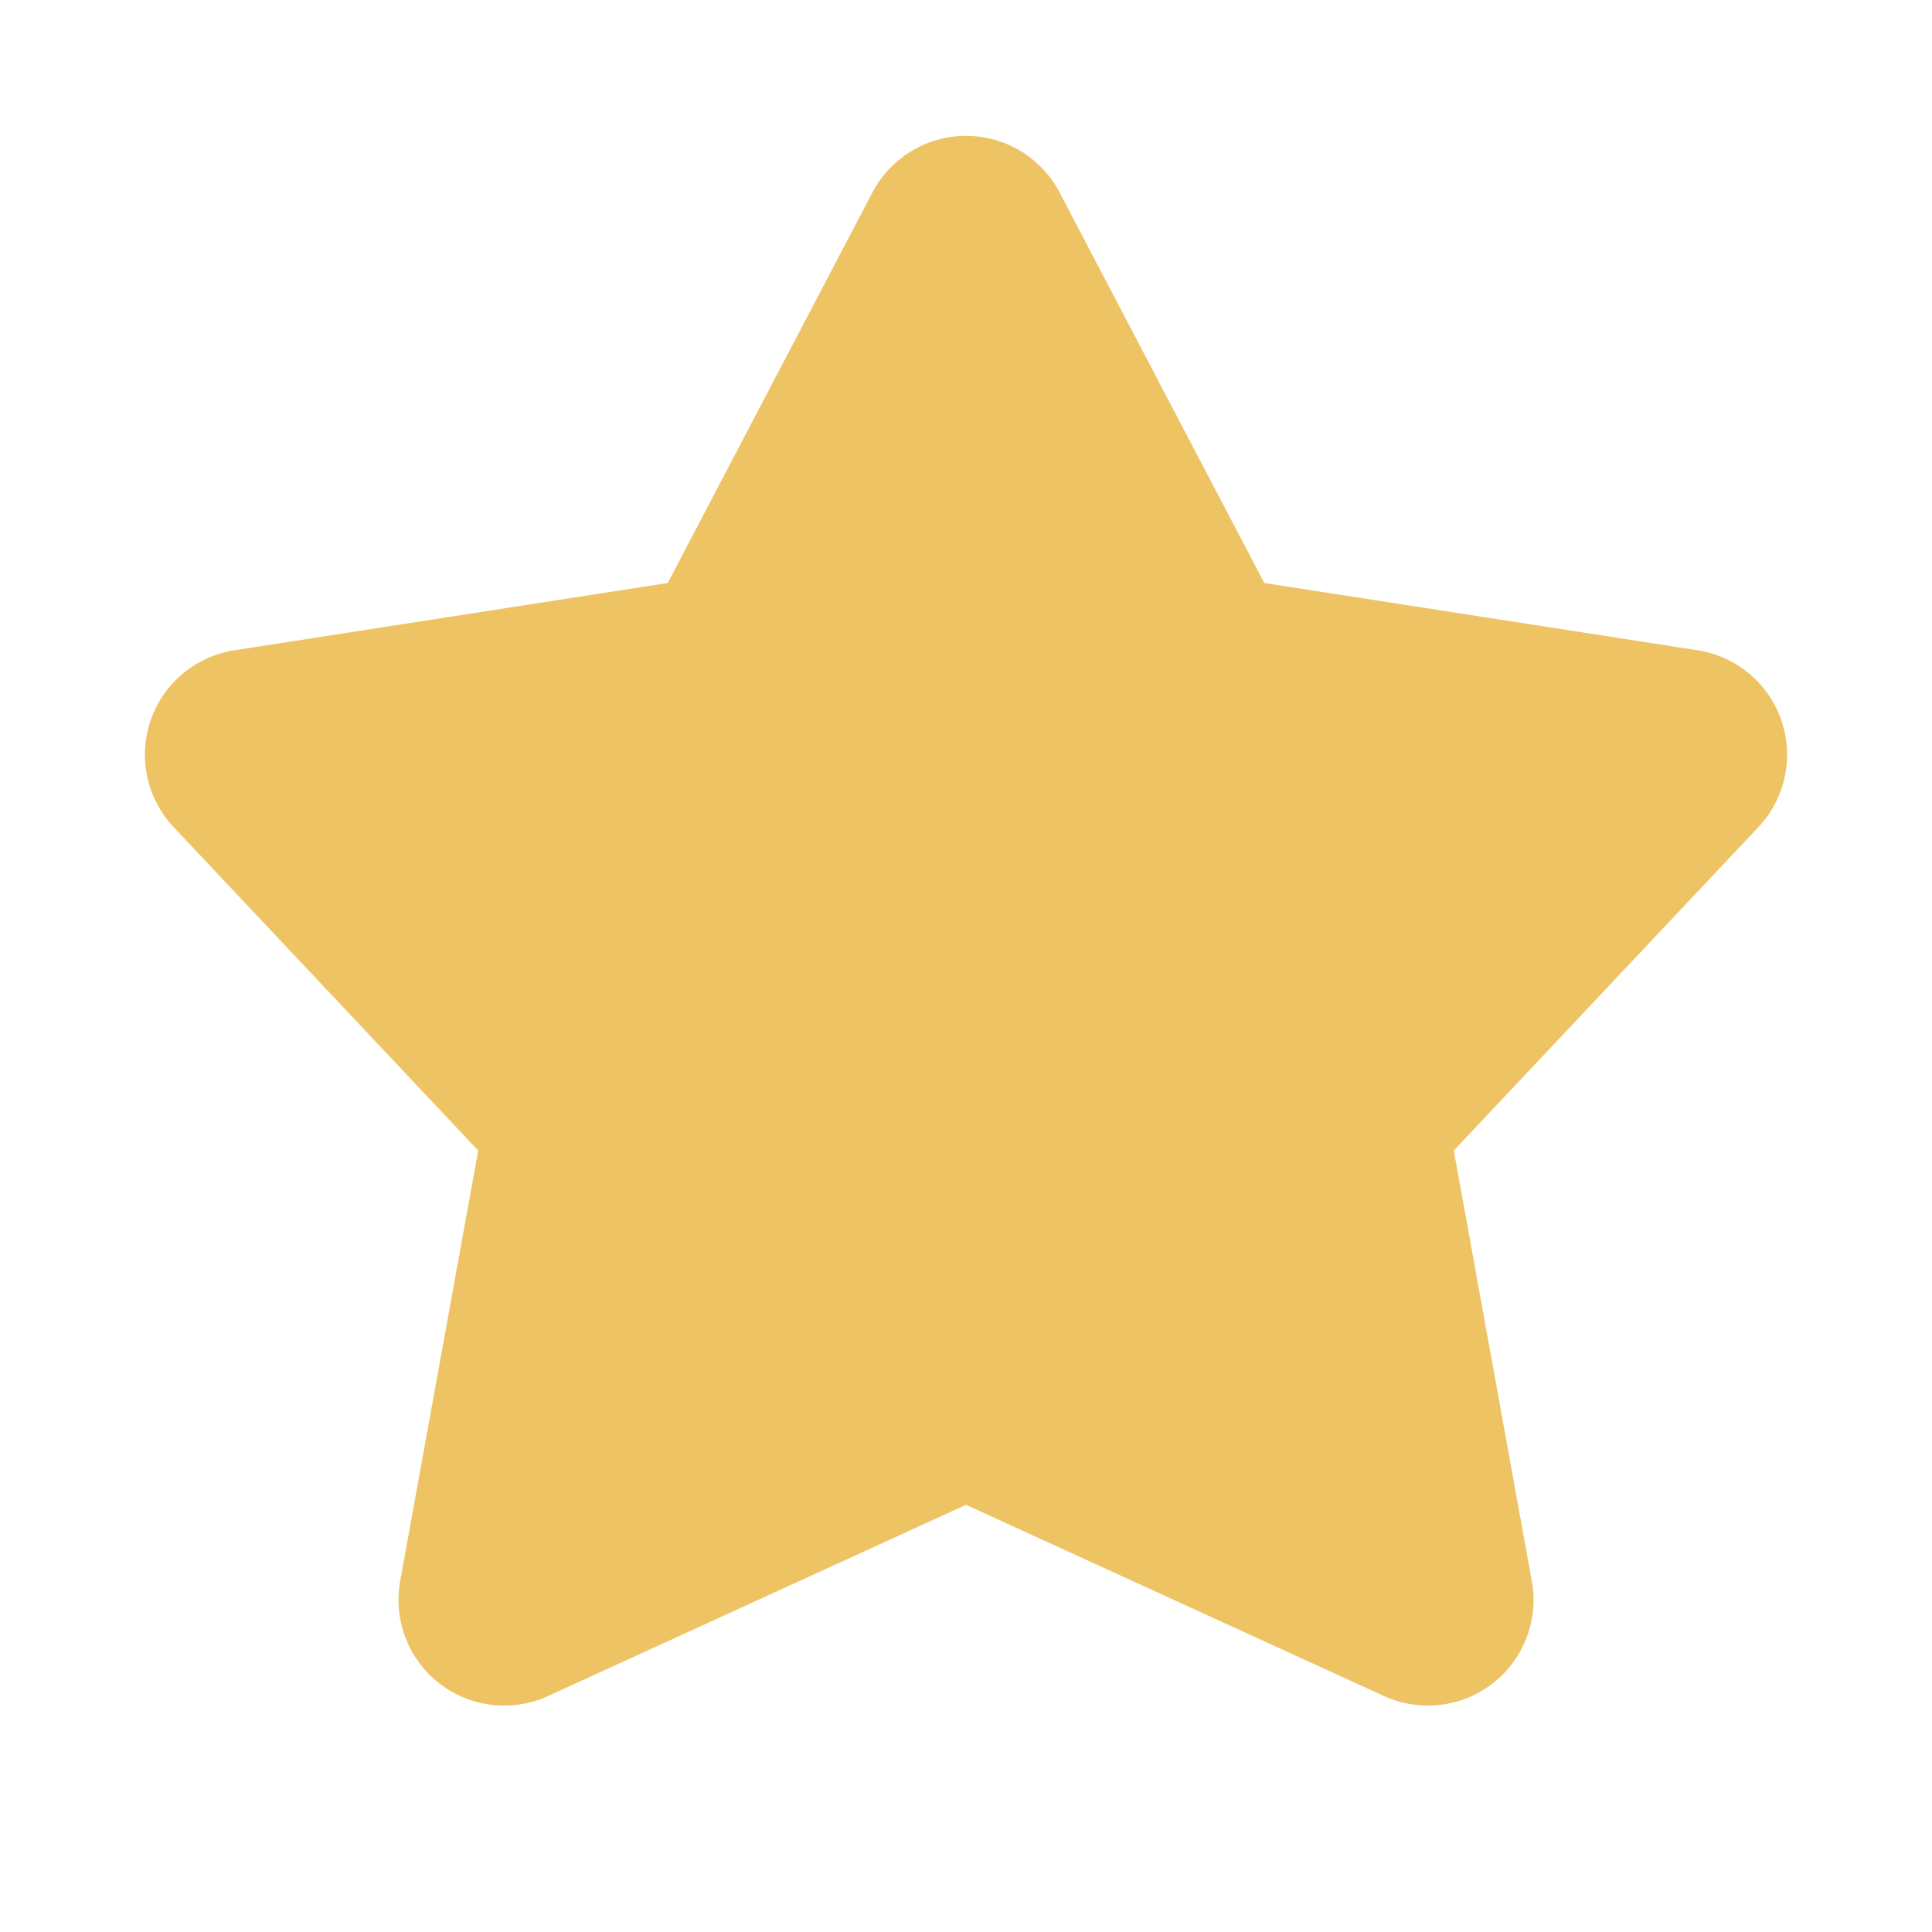
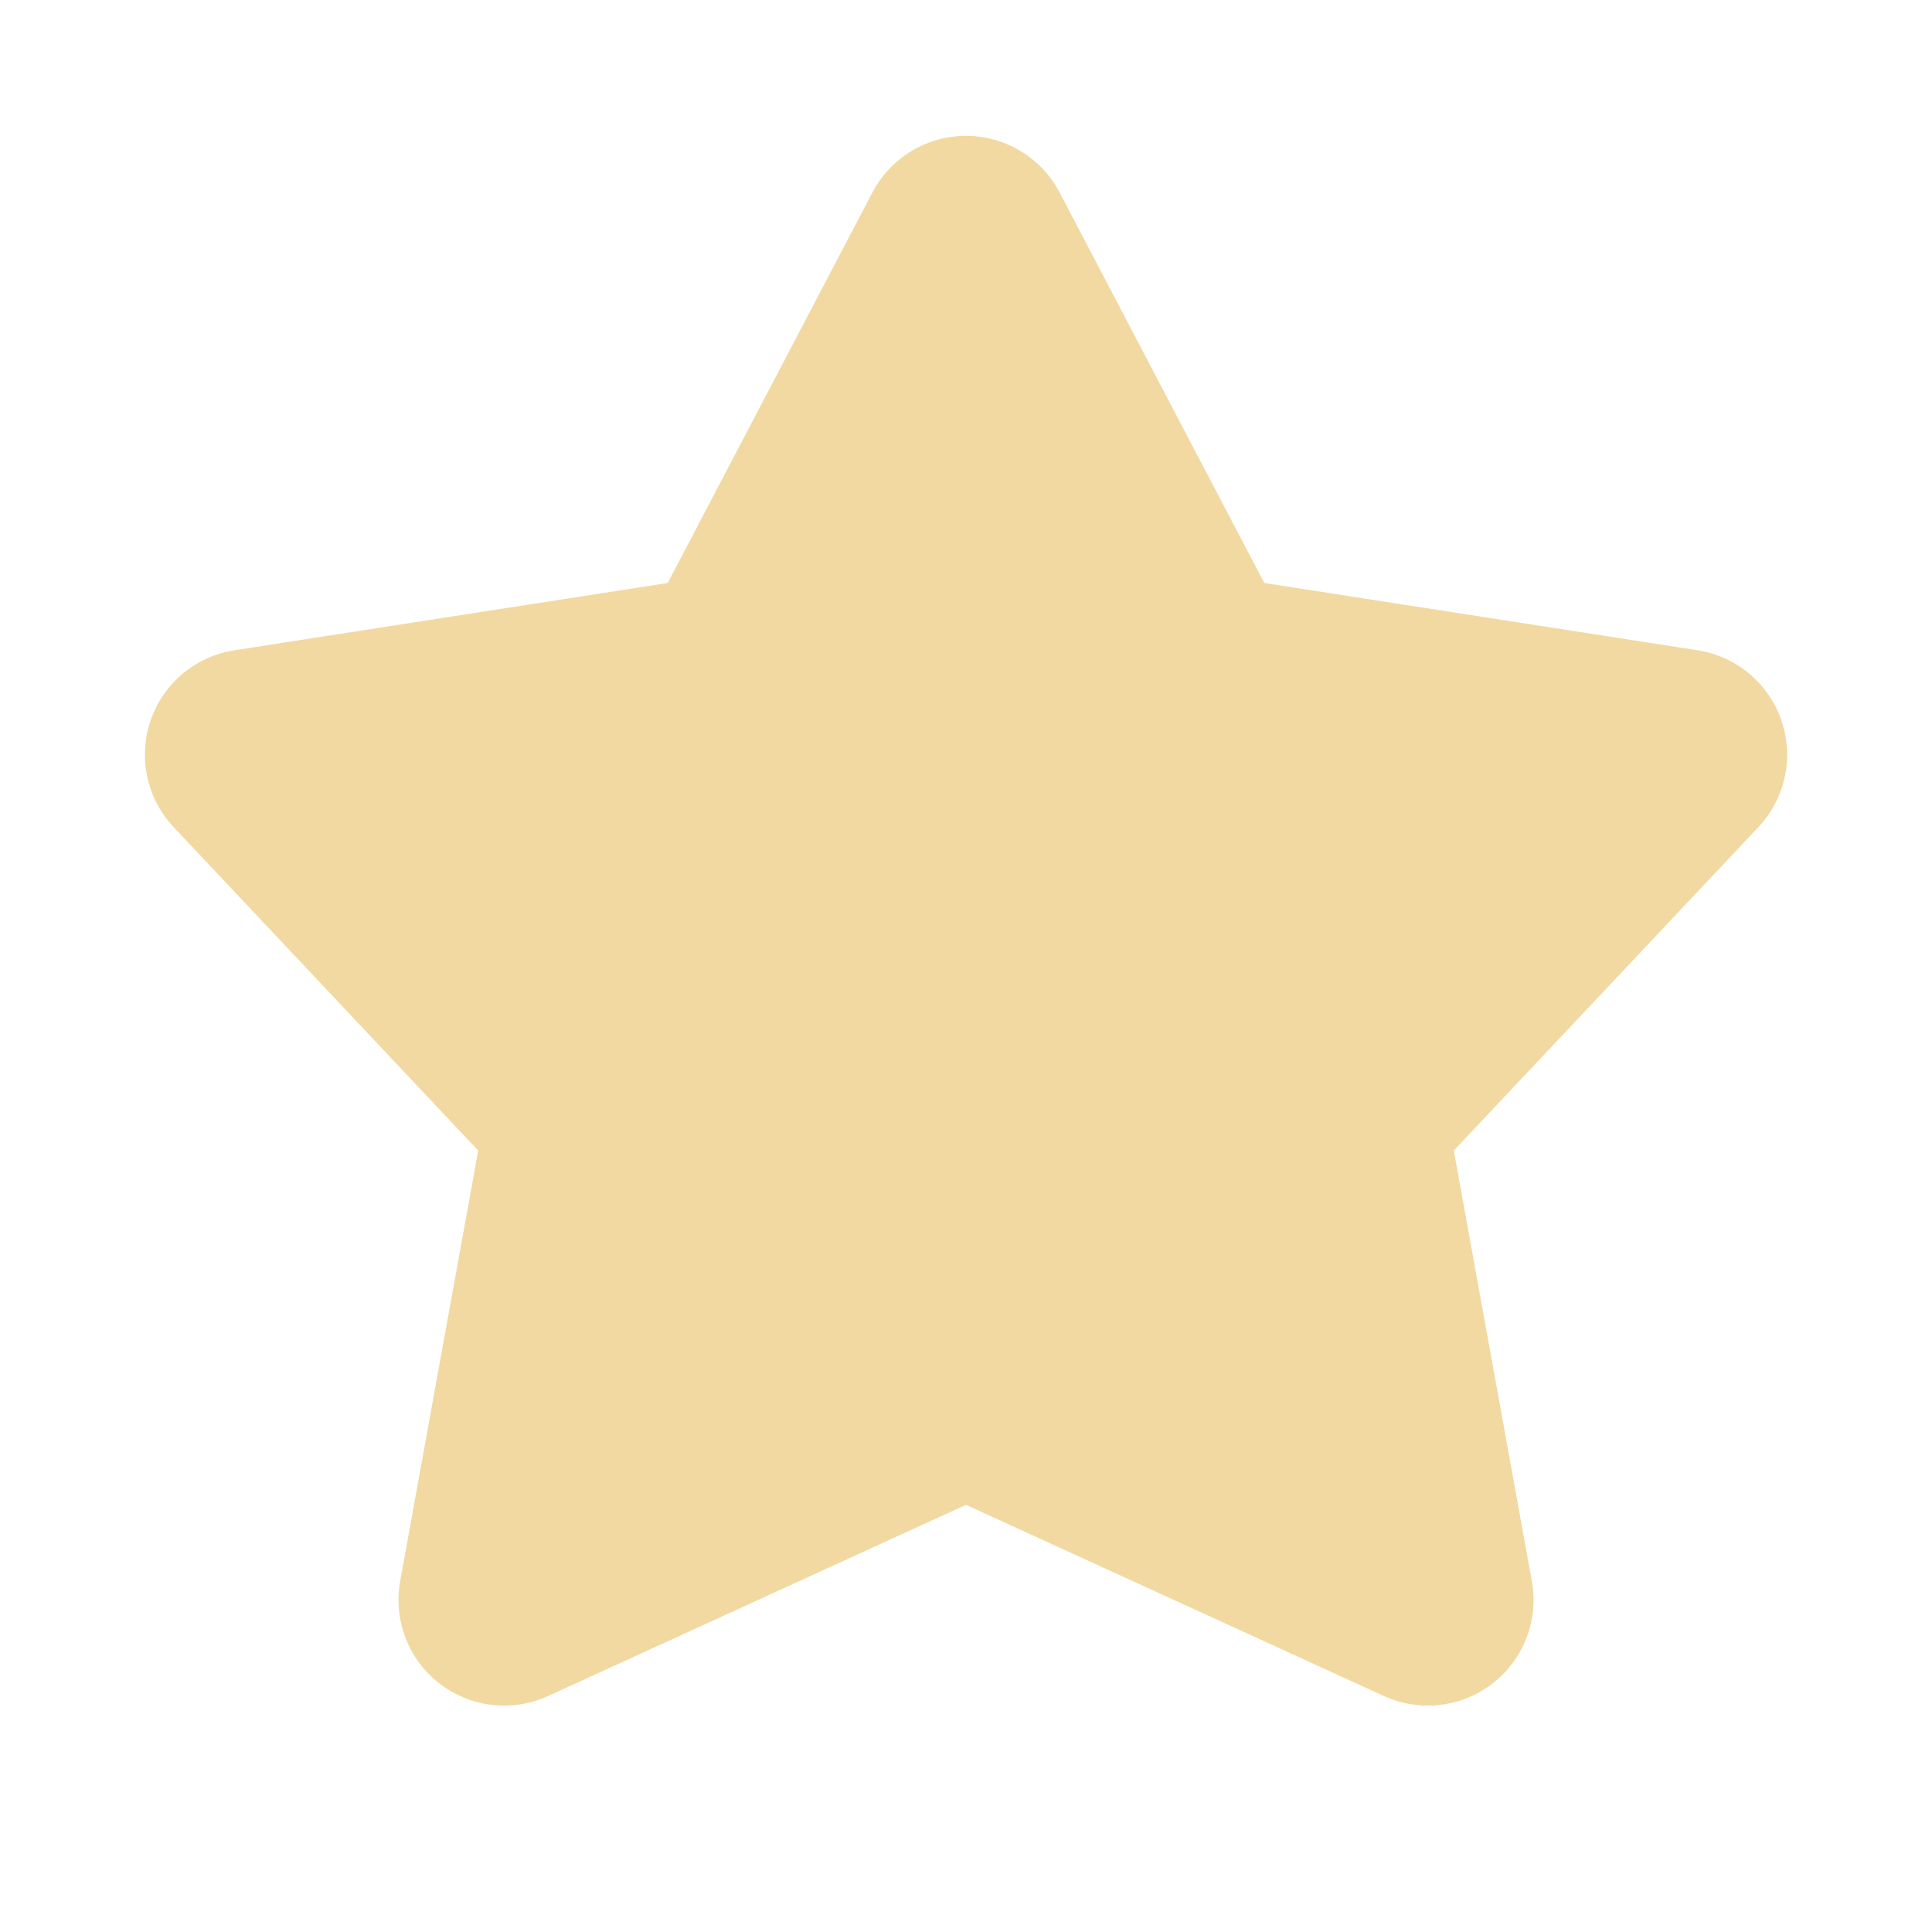
<svg xmlns="http://www.w3.org/2000/svg" viewBox="0 0 64 64" width="256" height="256">
-   <polygon points="32,8 39.6,22.5 55.7,25 44.4,37 47.3,53 32,46 16.7,53 19.6,37 8.3,25 24.4,22.5" fill="#eec364" stroke="#eec364" stroke-width="7" stroke-linejoin="round" />
+   <polygon points="32,8 39.6,22.5 55.7,25 44.4,37 47.3,53 32,46 16.7,53 19.6,37 8.3,25 24.4,22.5" fill="#F1D9A1" stroke="#F1D9A1" stroke-width="7" stroke-linejoin="round" />
</svg>
